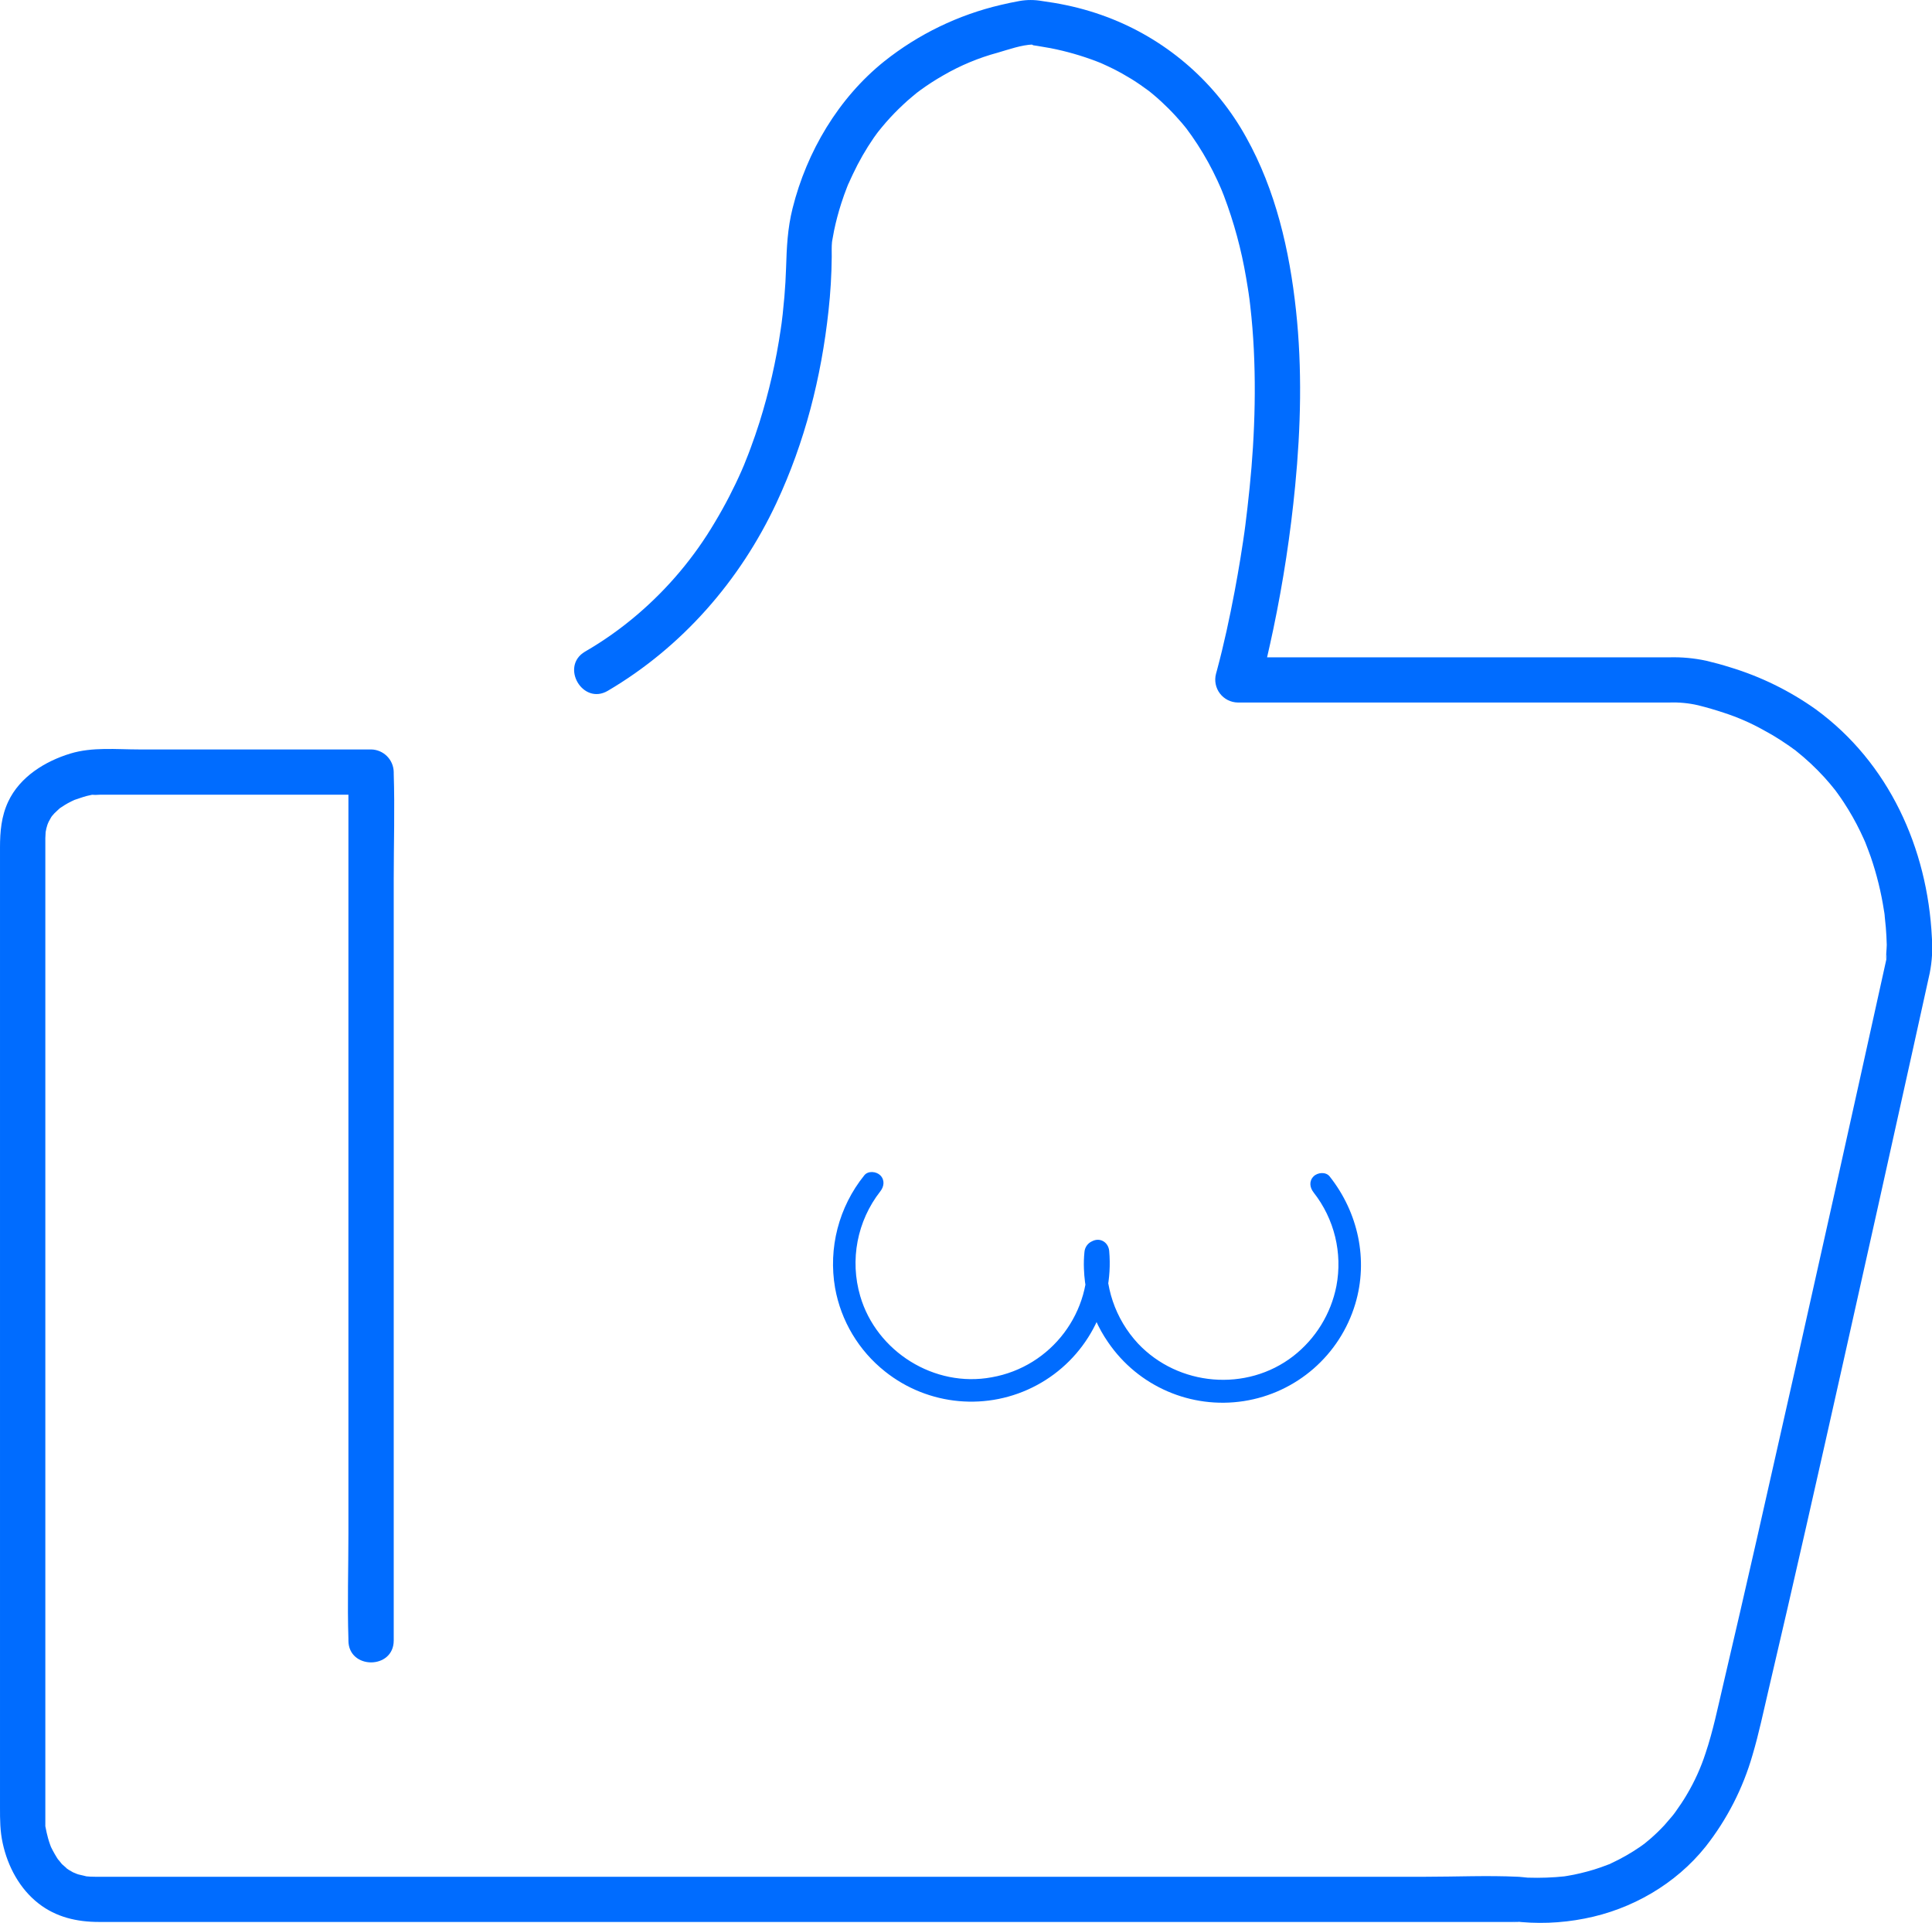
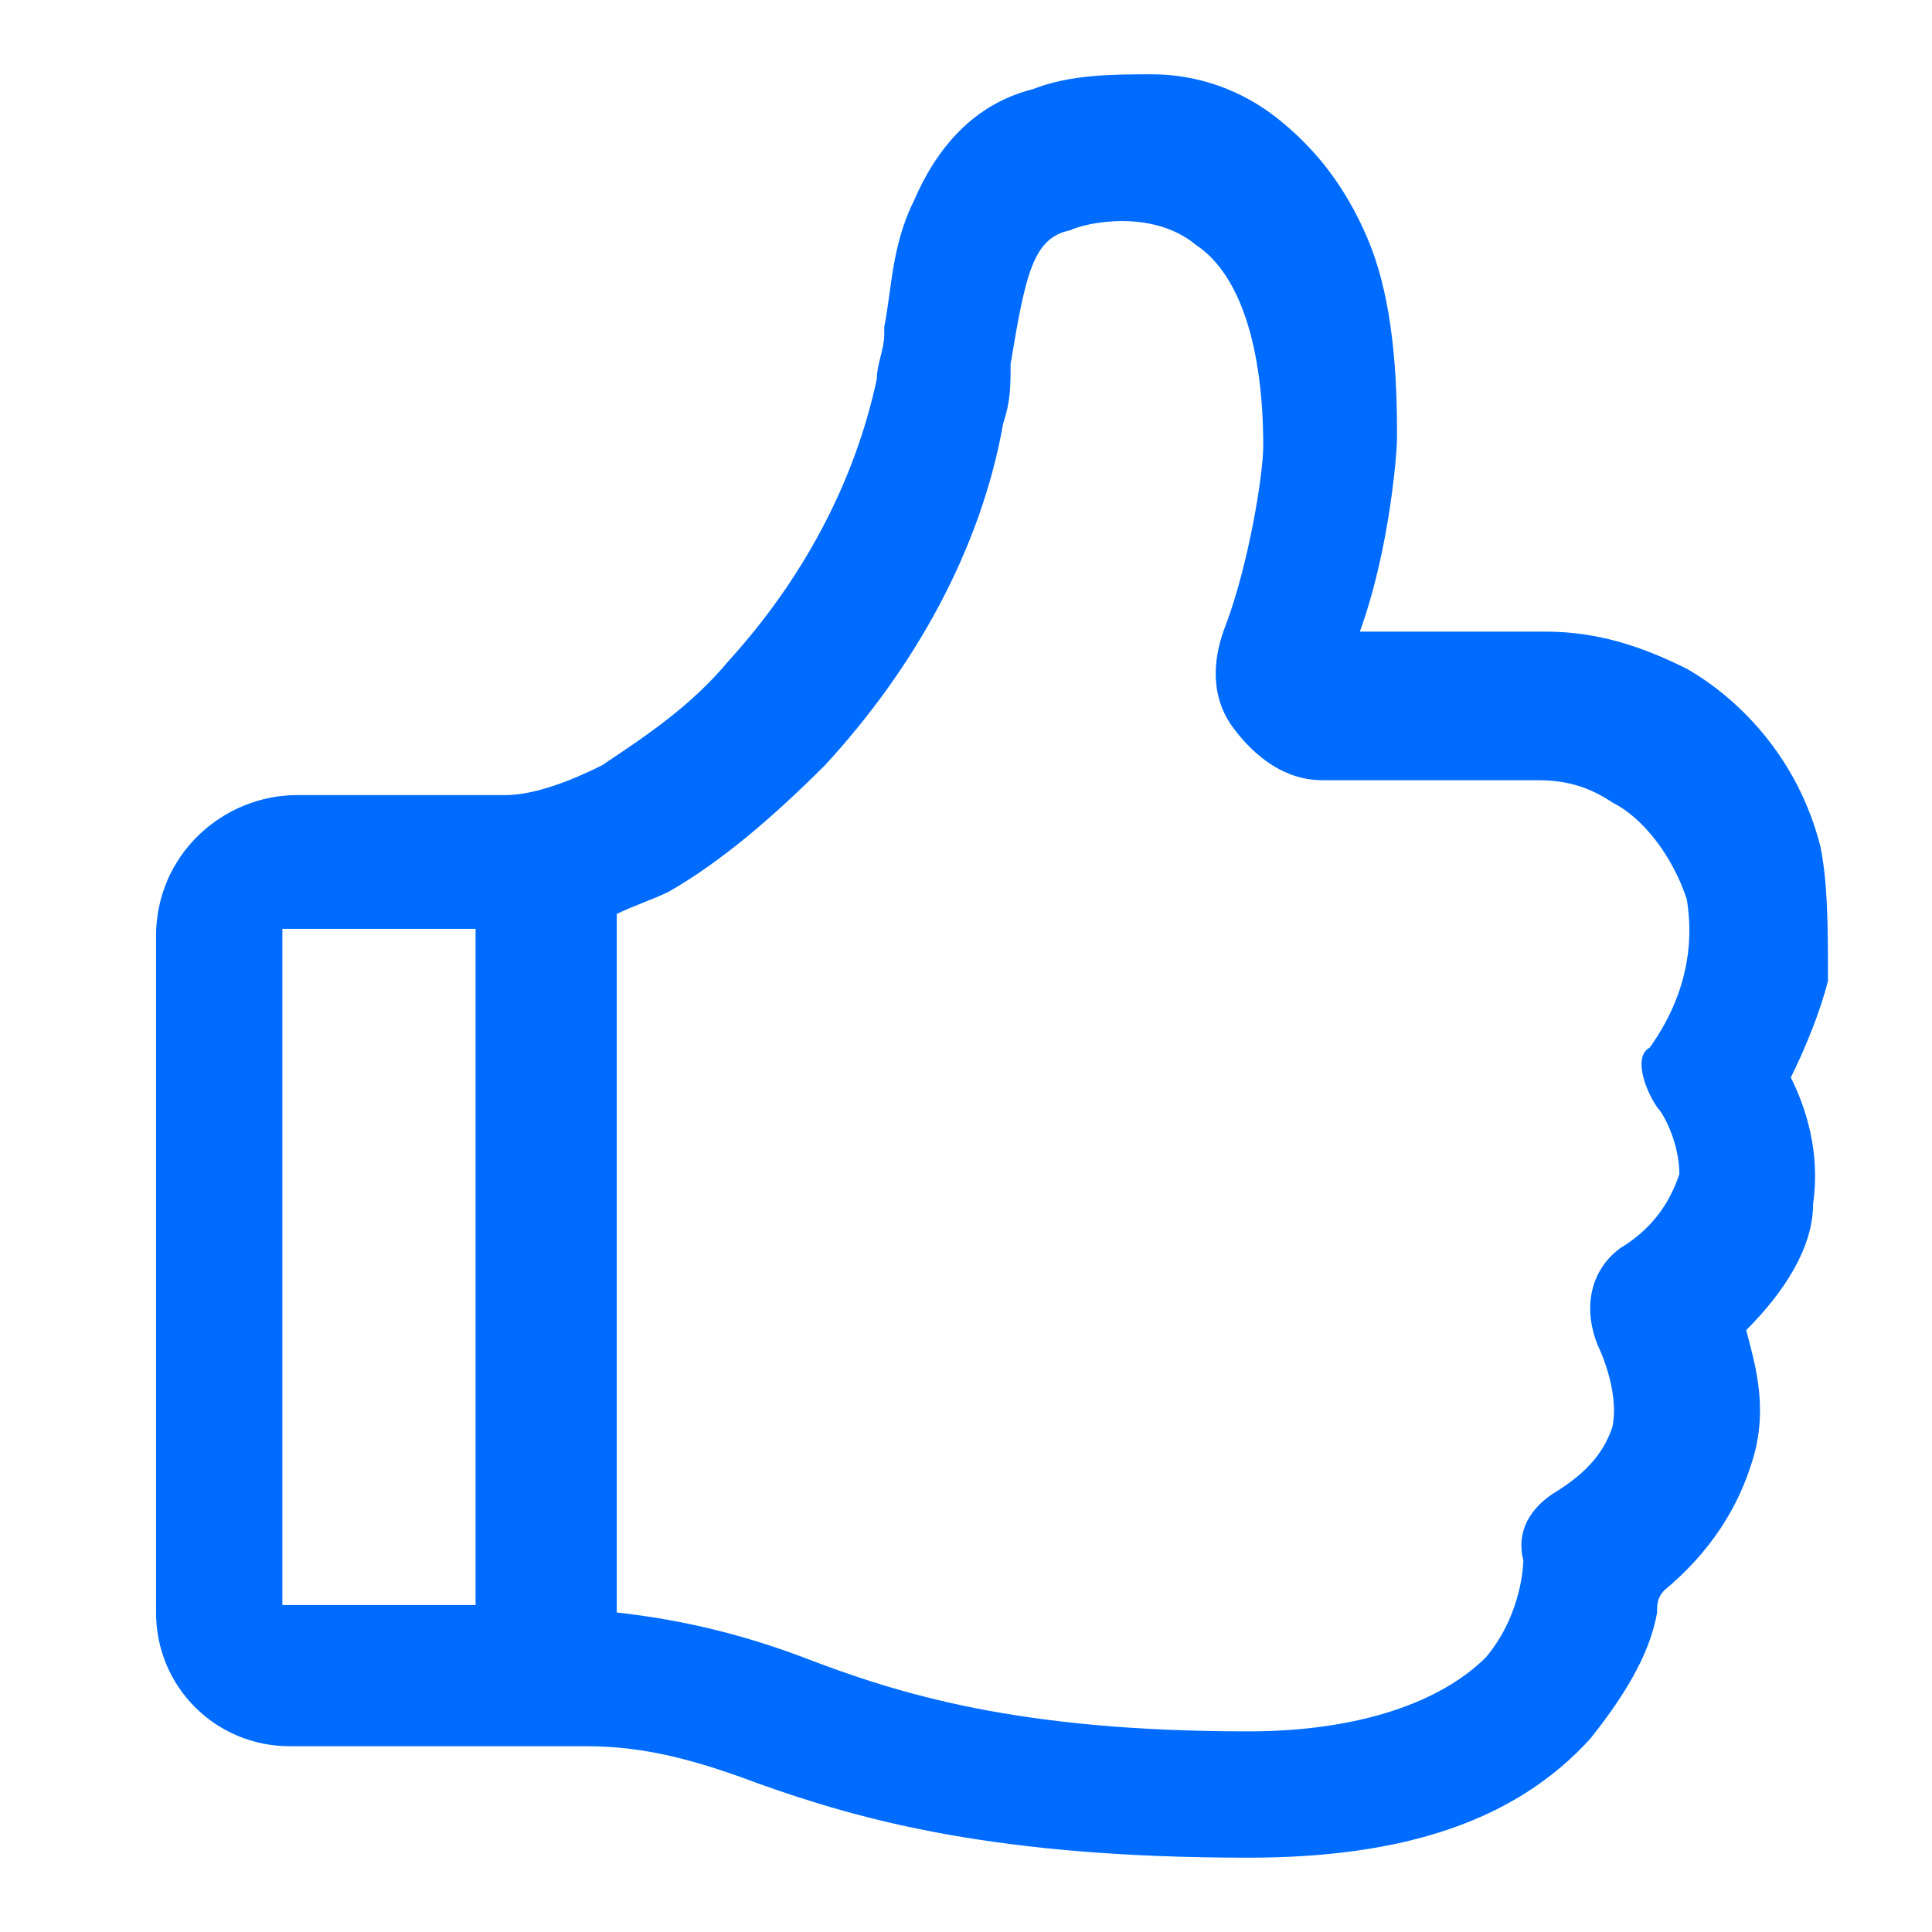
- <svg xmlns="http://www.w3.org/2000/svg" t="1559029777261" class="icon" style="" viewBox="0 0 1029 1024" version="1.1" p-id="8188" width="200.977" height="200">
+ <svg xmlns="http://www.w3.org/2000/svg" t="1559185833112" class="icon" style="" viewBox="0 0 1024 1024" version="1.1" p-id="11076" width="240" height="240">
  <defs>
    <style type="text/css" />
  </defs>
-   <path d="M699.626 635.014a61.909 61.909 0 0 1 12.15 49.867 62.584 62.584 0 0 1-22.925 37.259c-24.879 19.305-61.257 16.108-82.746-6.672a62.548 62.548 0 0 1-16.421-48.673l-2.992 5.212 1.122-0.579-8.989-5.212a61.704 61.704 0 0 1-50.676 67.242c-30.454 5.659-61.318-13.634-69.981-43.219a62.186 62.186 0 0 1 10.69-55.804c2.027-2.546 2.486-6.033 0-8.53-2.099-2.099-6.491-2.57-8.53 0a75.133 75.133 0 0 0-15.553 60.002 73.299 73.299 0 0 0 26.544 44.414 73.733 73.733 0 0 0 119.45-64.117c-0.41-4.633-4.826-7.408-9.073-5.212a6.829 6.829 0 0 0-4.114 5.792 62.645 62.645 0 0 0-0.265 8.989 76.629 76.629 0 0 0 1.798 13.924 72.237 72.237 0 0 0 11.064 25.097 73.793 73.793 0 0 0 131.648-20.403c7.083-23.552 1.496-48.83-13.67-67.93-2.027-2.558-6.407-2.124-8.53 0-2.522 2.522-2.039 5.972 0 8.53z" fill="#006CFF" p-id="8189" />
-   <path d="M209.701 873.624V468.11c0-18.666 0.603-37.403 0-56.117v-0.82a12.247 12.247 0 0 0-12.066-12.066H74.107c-12.126 0-24.903-1.388-36.667 2.196-13.477 4.114-26.834 12.367-33.036 25.519C0.7 434.677 0 442.845 0 451.339V962.476c0 6.6 0 12.536 1.436 19.088 2.679 12.391 9.061 24.324 19.16 32.155 9.303 7.239 20.379 9.785 31.998 9.785h753.065c1.701 0 6.359 0.398-0.145-0.434a121.006 121.006 0 0 0 38.489-1.375c25.012-4.826 48.492-18.352 64.43-38.308a142.555 142.555 0 0 0 24.976-48.781c3.39-11.414 5.828-23.178 8.555-34.773 13.598-57.915 26.629-115.83 39.636-173.866q18.69-83.325 37.126-166.699 4.549-20.512 9.073-41.096a70.331 70.331 0 0 0 1.134-18.979c-2.329-47.478-22.925-93.05-61.836-121.453a157.698 157.698 0 0 0-45.693-22.406q-6.25-1.967-12.633-3.463a82.444 82.444 0 0 0-19.558-1.822H659.315l11.631 15.275c2.835-9.99 5.08-20.174 7.239-30.333a699.602 699.602 0 0 0 11.643-76.351c3.004-30.985 3.777-62.367 0.434-93.364-3.439-31.938-10.799-63.948-26.544-92.157a141.699 141.699 0 0 0-71.272-62.958 147.647 147.647 0 0 0-24.481-7.396c-4.344-0.917-8.736-1.641-13.139-2.244a34.327 34.327 0 0 0-11.788 0q-5.007 0.905-9.966 2.087a157.191 157.191 0 0 0-62.126 30.068c-24.361 19.534-41.264 48.069-48.805 78.234-2.727 10.859-3.125 20.801-3.475 31.817q-0.241 7.589-0.881 15.167-0.398 4.718-0.917 9.423c-0.181 1.641-0.386 3.282-0.591 4.911s-0.265 1.786 0-0.072c-0.157 1.074-0.302 2.148-0.458 3.222a317.809 317.809 0 0 1-11.354 49.65q-2.172 6.853-4.681 13.586-1.207 3.33-2.57 6.624-0.615 1.532-1.207 3.065c0.808-1.955-0.676 1.532-0.977 2.232a246.839 246.839 0 0 1-14.274 27.57 194.836 194.836 0 0 1-41.277 49.155 185.811 185.811 0 0 1-27.908 19.764c-13.369 7.879-1.207 28.74 12.174 20.837 39.515-23.263 70.391-58.591 89.78-100.012 15.13-32.312 23.914-66.952 27.751-102.365a287.162 287.162 0 0 0 1.713-28.74c0-2.667-0.109-5.273 0.145-7.915 0.229-2.413-0.084 0.82-0.193 1.351 0.145-0.724 0.217-1.484 0.338-2.22q0.422-2.618 0.965-5.224a140.601 140.601 0 0 1 3.789-14.334q1.412-4.416 3.113-8.748c0.265-0.688 0.543-1.363 0.82-2.039 0.893-2.244-0.374 0.82 0 0.121 0.76-1.653 1.472-3.318 2.268-4.947a136.125 136.125 0 0 1 11.173-19.462c0.531-0.748 1.062-1.484 1.605-2.22 0.362-0.495 0.736-0.989 1.11-1.472-0.06 0.084-1.315 1.665-0.458 0.603 1.388-1.725 2.787-3.451 4.247-5.116a126.593 126.593 0 0 1 8.965-9.254q2.413-2.292 5.031-4.452c0.808-0.676 1.629-1.339 2.413-2.003 0.109-0.084 1.508-1.207 0.471-0.374s1.424-1.038 1.363-1.001a130.972 130.972 0 0 1 12.259-7.915 119.8 119.8 0 0 1 28.958-12.066c5.816-1.689 12.681-4.151 18.774-4.356-1.689 0 1.774 0.615-0.736 0.278l3.089 0.458q3.535 0.555 7.034 1.207a149.517 149.517 0 0 1 24.373 6.974l2.534 1.001c1.605 0.627-1.955-0.857-0.386-0.169l1.207 0.543c1.882 0.857 3.752 1.713 5.611 2.642q5.019 2.522 9.809 5.478c3.234 2.003 6.322 4.187 9.375 6.431 0.567 0.422-1.665-1.363 0.181 0.157l1.918 1.569q2.208 1.846 4.332 3.801 4.066 3.74 7.782 7.819 1.641 1.81 3.222 3.62 0.917 1.086 1.81 2.196c0.784 0.977 1.798 2.341 0.374 0.434a154.537 154.537 0 0 1 11.764 18.171q2.691 4.887 5.031 9.954c0.7 1.508 1.363 3.041 2.039 4.561-0.977-2.208-0.229-0.555 0.229 0.591q0.555 1.363 1.086 2.727a232.481 232.481 0 0 1 11.885 43.822q0.495 2.799 0.929 5.611 0.205 1.303 0.398 2.606c0.084 0.591 0.567 4.066 0.338 2.317s0.121 1.001 0.181 1.448l0.314 2.63q0.35 3.065 0.652 6.141 1.134 11.655 1.52 23.371c0.543 15.372 0.229 30.755-0.712 46.103-0.881 14.322-2.413 28.559-4.199 42.785 0.458-3.62-0.157 1.122-0.338 2.413q-0.362 2.558-0.748 5.116-0.688 4.597-1.436 9.182-1.412 8.627-3.028 17.218c-2.667 14.081-5.671 28.137-9.399 41.988-0.169 0.652-0.35 1.291-0.531 1.943a12.186 12.186 0 0 0 11.631 15.275h229.899a58.88 58.88 0 0 1 15.215 1.46q6.938 1.725 13.731 3.994a117.109 117.109 0 0 1 21.561 9.459q4.525 2.413 8.856 5.236 2.329 1.496 4.585 3.089l2.208 1.593c2.413 1.689-0.326-0.326 1.388 1.038a128.68 128.68 0 0 1 14.925 13.948q3.101 3.415 5.96 7.046c1.207 1.508-1.629-2.317 0.133 0.205 0.362 0.519 0.748 1.014 1.11 1.52q1.641 2.268 3.173 4.609a136.342 136.342 0 0 1 8.832 15.577q0.941 1.943 1.822 3.909c0.229 0.519 0.446 1.038 0.688 1.556 1.207 2.667-0.941-2.498 0.097 0.229s1.991 5.092 2.896 7.686a165.227 165.227 0 0 1 7.058 28.644c0.145 0.929 0.35 1.87 0.41 2.799-0.265-4.319-0.097-0.676 0 0.374q0.338 2.896 0.579 5.792c0.253 3.101 0.422 6.202 0.495 9.303 0 2.57-0.627 5.912-0.109 8.446-0.326-1.569 0.82-4.645 0.109-1.725-0.362 1.508-0.676 3.041-1.001 4.561q-13.345 60.485-26.81 120.946-20.512 92.133-41.397 184.182-8.82 38.791-17.893 77.522c-2.884 12.222-5.405 24.674-9.423 36.583a108.591 108.591 0 0 1-9.942 21.959c-1.846 3.161-3.885 6.178-6.033 9.182-0.314 0.446-1.786 2.413-0.434 0.639-0.446 0.567-0.893 1.134-1.351 1.689q-2.003 2.413-4.151 4.826a97.153 97.153 0 0 1-7.239 7.022c-1.086 0.953-2.208 1.87-3.342 2.787-1.484 1.207 2.317-1.617-0.181 0.133-0.76 0.531-1.508 1.098-2.268 1.629a106.105 106.105 0 0 1-15.311 8.711c-3.173 1.508 1.52-0.507-1.689 0.724-1.207 0.483-2.51 0.965-3.777 1.4q-3.62 1.279-7.396 2.28-3.403 0.917-7.022 1.665-1.689 0.338-3.403 0.615l-1.327 0.217c-2.932 0.495 1.062-0.084 0.29 0a144.124 144.124 0 0 1-20.138 0.736c-1.496-0.084-2.992-0.338-4.476-0.398 3.62 0.157 3.813 0.145-0.736-0.072-16.325-0.772-32.867 0-49.192 0H50.639a43.183 43.183 0 0 1-5.224-0.278c1.834 0.241-2.884-0.736-3.62-0.953s-1.363-0.458-2.039-0.688c2.51 0.869-0.483-0.253-0.881-0.458a35.099 35.099 0 0 1-4.139-2.582c2.413 1.689-1.207-1.207-1.762-1.786s-3.246-4.259-1.544-1.665a65.589 65.589 0 0 1-4.38-7.65c-0.76-1.569 0.953 2.835 0.157 0.35-0.157-0.483-0.362-0.941-0.531-1.424q-0.603-1.677-1.086-3.403c-0.567-1.991-0.977-3.994-1.375-6.033-0.724-3.692 0 2.968-0.072-0.446v-0.688-1.593V452.389v-4.537-1.532c0-0.507 0.265-4.319 0.133-3.403-0.241 1.665 0.458-1.918 0.422-1.774 0.265-1.062 0.603-2.075 0.965-3.113-0.784 2.22-0.072 0.145 0.265-0.434s0.833-1.46 1.207-2.184 0.736-1.098 1.11-1.629c-1.653 2.292 0.229-0.181 0.591-0.531 1.026-0.989 2.027-1.967 3.089-2.896 1.375-1.207-2.413 1.436 0.121-0.072 0.772-0.458 1.496-1.014 2.268-1.484 1.207-0.76 2.522-1.46 3.813-2.099 0.627-0.314 1.207-0.591 1.894-0.881 1.593-0.748-2.811 0.953-0.302 0.145 2.172-0.7 4.283-1.508 6.491-2.087 1.412-0.362 2.835-0.603 4.247-0.941 2.522-0.579-2.413 0.193-2.039 0.278a27.377 27.377 0 0 0 4.826 0H197.635l-12.066-12.066v405.538c0 18.666-0.603 37.403 0 56.117v0.82c0 15.528 24.131 15.553 24.131 0z" fill="#006CFF" p-id="8190" />
+   <path d="M964.923 448.985c-11.815-47.262-43.323-78.769-70.892-94.523-23.631-11.815-47.262-19.692-74.831-19.692h-98.462c15.754-43.323 19.692-94.523 19.692-102.4v-3.938c0-39.385-3.938-74.831-15.754-102.4-11.815-27.569-27.569-47.262-47.262-63.015-19.692-15.754-43.323-23.631-66.954-23.631-19.692 0-43.323 0-63.015 7.877-31.508 7.877-51.2 31.508-63.015 59.077-11.815 23.631-11.815 47.262-15.754 66.954v3.938c0 7.877-3.938 15.754-3.938 23.631-11.815 55.138-39.385 106.338-78.769 149.662-19.692 23.631-43.323 39.385-66.954 55.138-15.754 7.877-35.446 15.754-51.2 15.754H157.538c-39.385 0-74.831 31.508-74.831 74.831v358.4c0 39.385 31.508 70.892 70.892 70.892h157.538c31.508 0 59.077 7.877 90.585 19.692 55.138 19.692 126.031 39.385 259.938 39.385 82.708 0 141.785-19.692 181.169-63.015 15.754-19.692 31.508-43.323 35.446-66.954 0-3.938 0-7.877 3.938-11.815 23.631-19.692 39.385-43.323 47.262-70.892 7.877-27.569 0-51.2-3.938-66.954 19.692-19.692 35.446-43.323 35.446-66.954 3.938-27.569-3.938-51.2-11.815-66.954 7.877-15.754 15.754-35.446 19.692-51.2 0-27.569 0-51.2-3.938-70.892z m-86.646 137.846c3.938 3.938 11.815 19.692 11.815 35.446-3.938 11.815-11.815 27.569-31.508 39.385-15.754 11.815-19.692 31.508-11.815 51.2 0 0 11.815 23.631 7.877 43.323-3.938 11.815-11.815 23.631-31.508 35.446-11.815 7.877-19.692 19.692-15.754 35.446 0 0 0 27.569-19.692 51.2-23.631 23.631-66.954 39.385-126.031 39.385-122.092 0-185.108-19.692-236.308-39.385-31.508-11.815-63.015-19.692-98.462-23.631v-370.215c7.877-3.938 19.692-7.877 27.569-11.815 27.569-15.754 55.138-39.385 82.708-66.954 47.262-51.2 82.708-114.215 94.523-181.169 3.938-11.815 3.938-19.692 3.938-31.508 7.877-47.262 11.815-66.954 31.508-70.892 7.877-3.938 43.323-11.815 66.954 7.877 23.631 15.754 35.446 55.138 35.446 106.338 0 15.754-7.877 63.015-19.692 94.523-7.877 19.692-7.877 39.385 3.938 55.138 11.815 15.754 27.569 27.569 47.262 27.569h114.215c15.754 0 27.569 3.938 39.385 11.815 15.754 7.877 31.508 27.569 39.385 51.2 3.938 23.631 0 51.2-19.692 78.769-7.877 3.938-3.938 19.692 3.938 31.508zM149.662 492.308h102.4v358.4H149.662v-358.4z" fill="#006CFF" p-id="11077" />
</svg>
